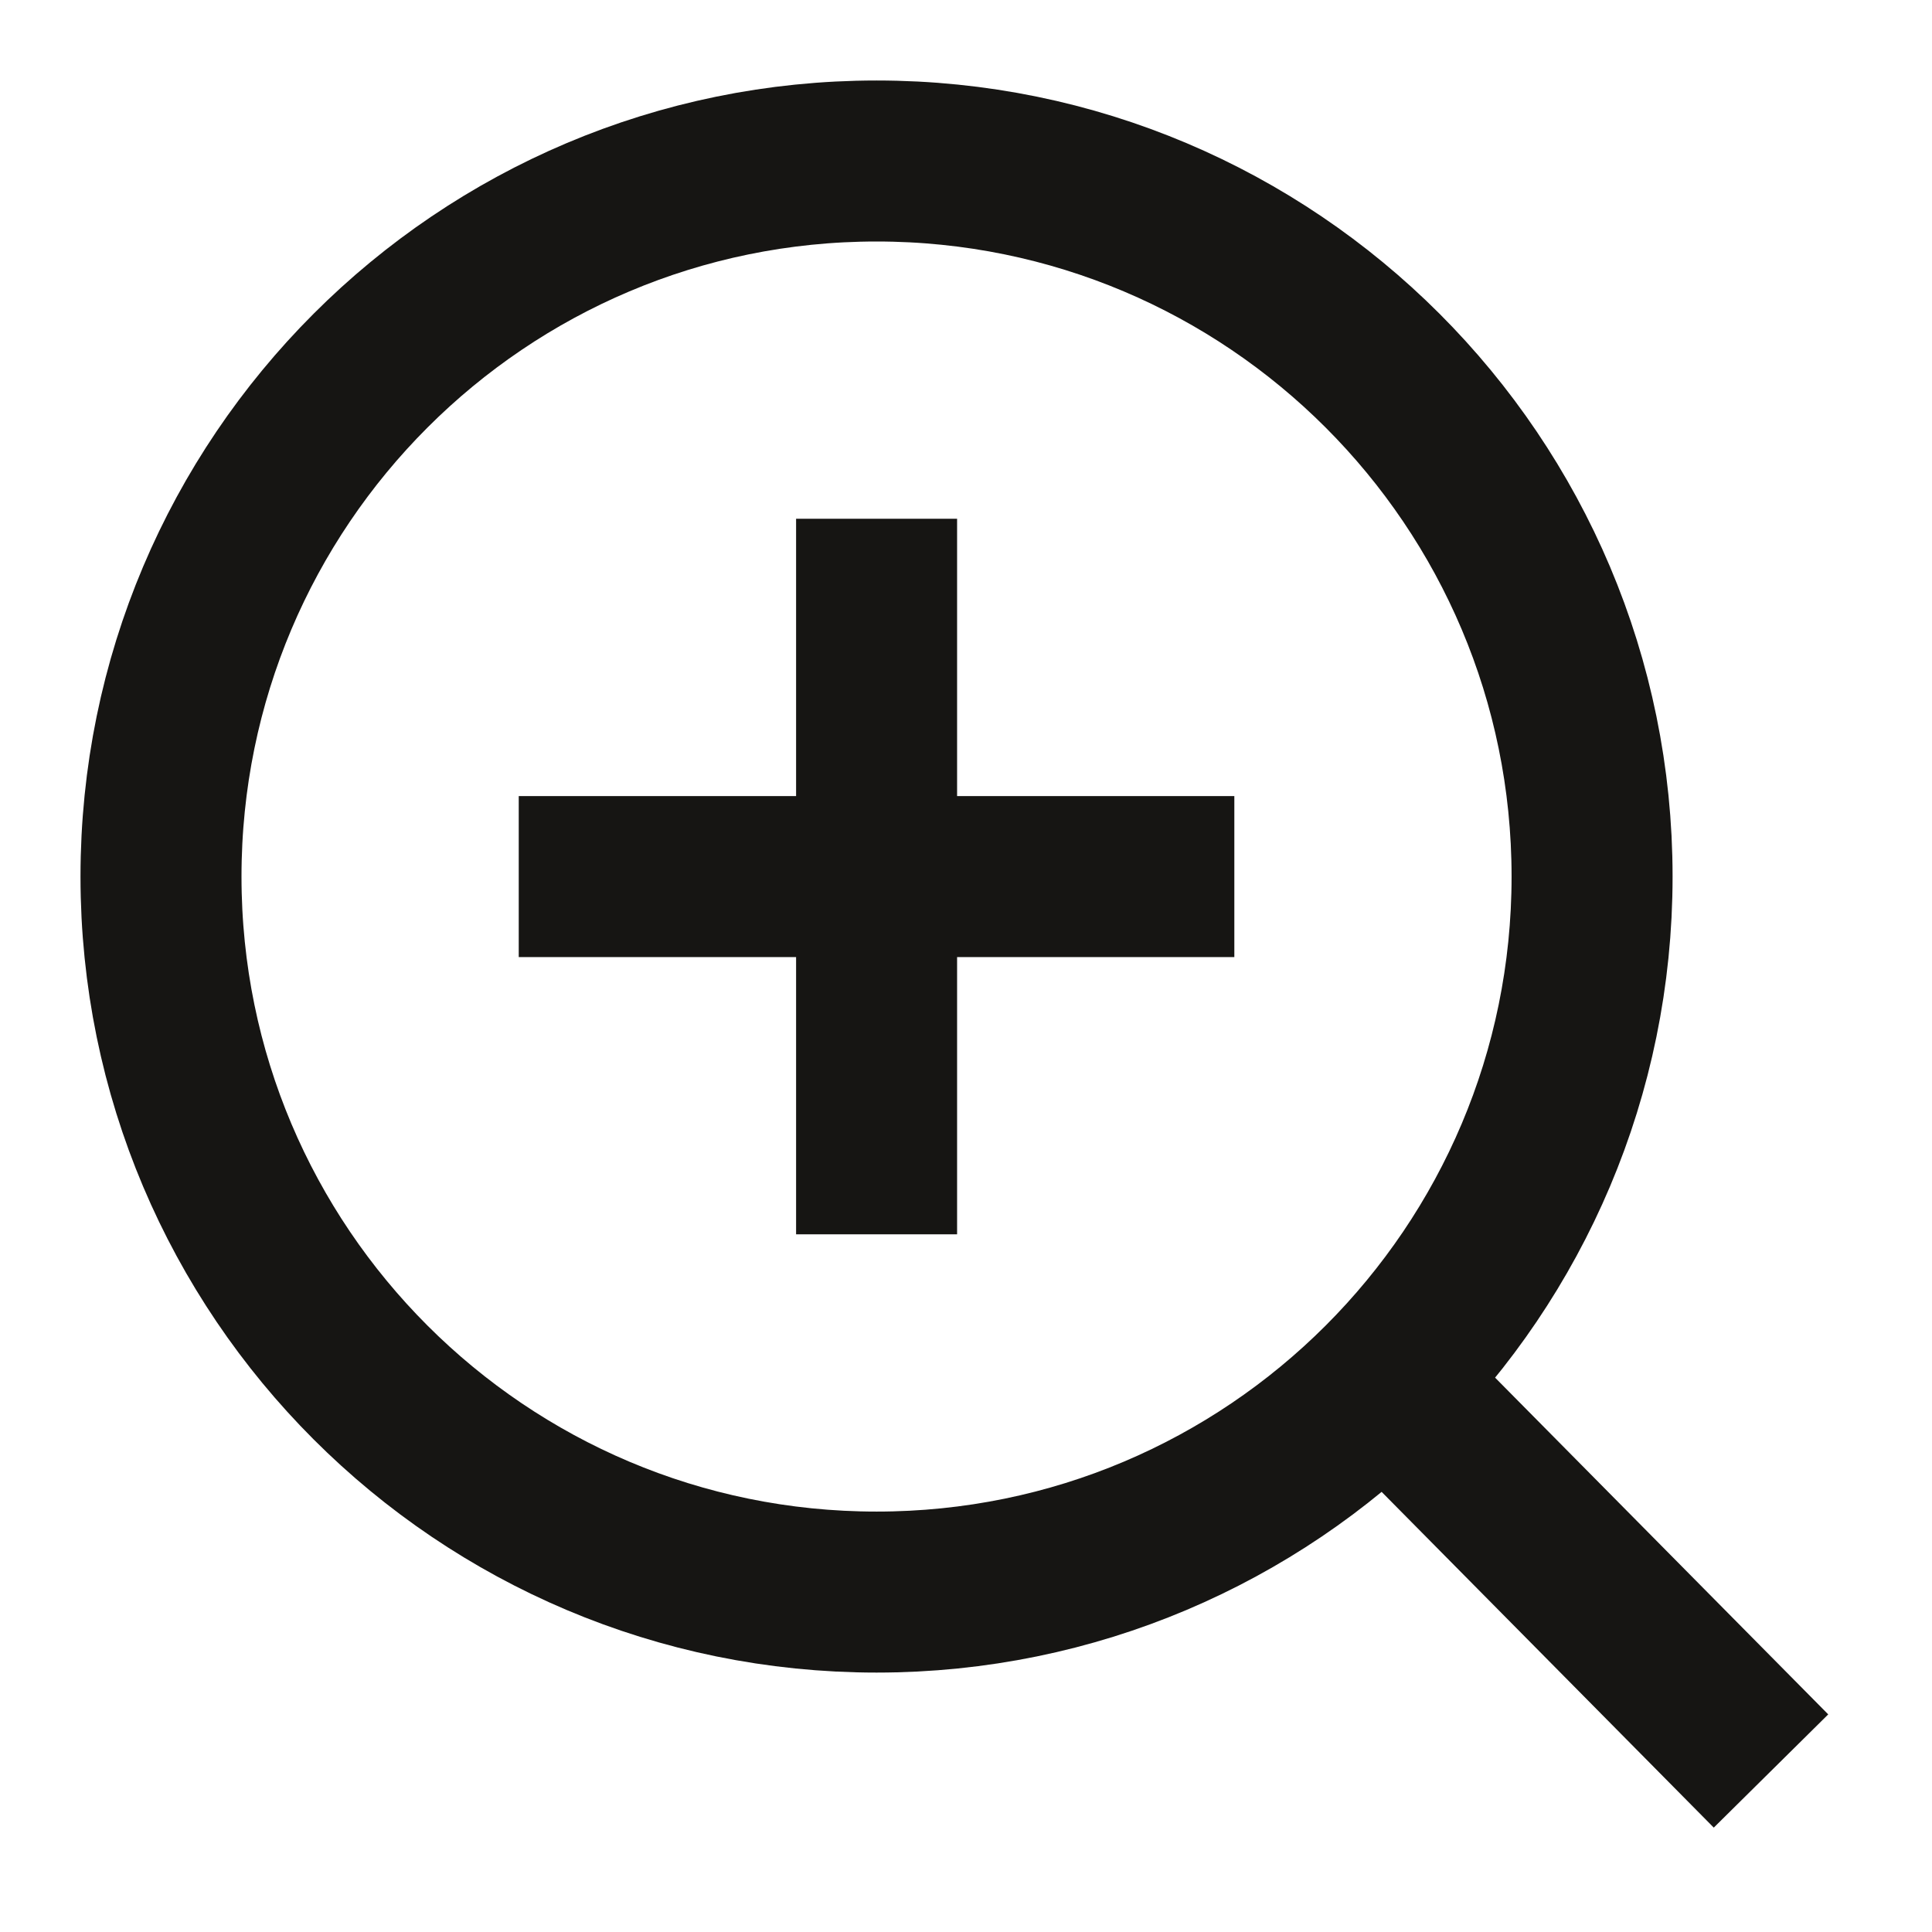
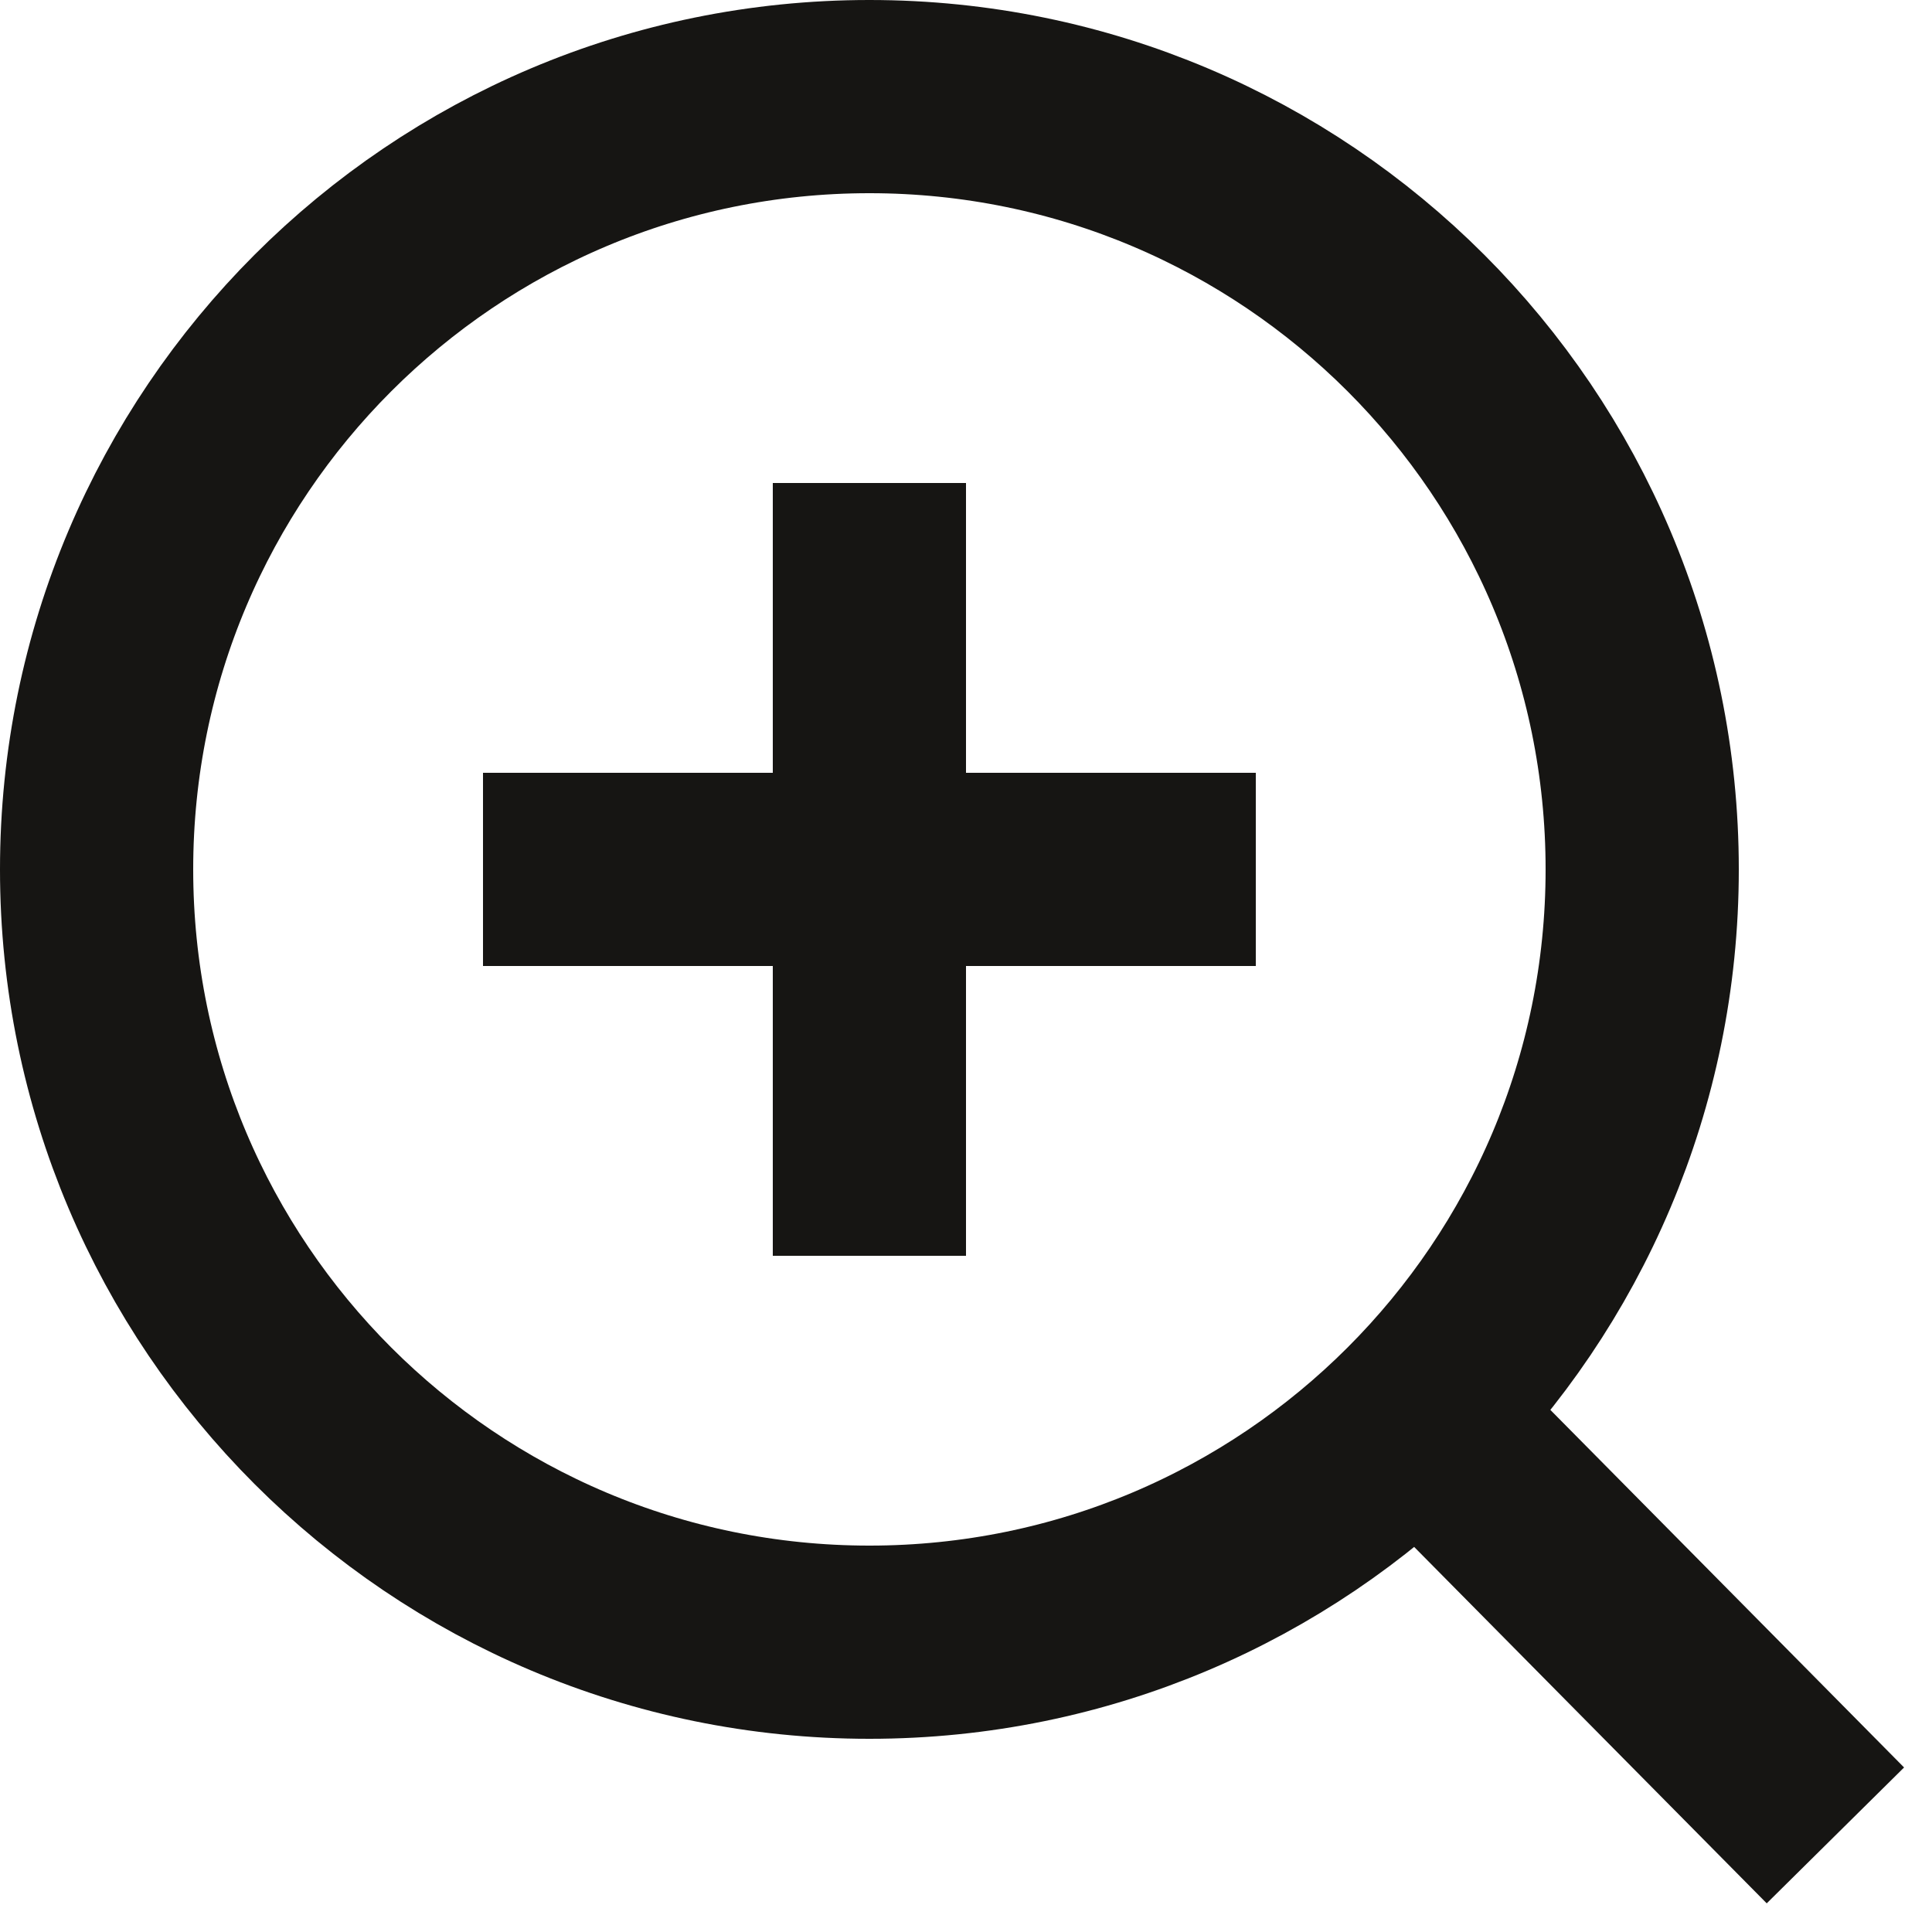
- <svg xmlns="http://www.w3.org/2000/svg" width="18" height="18" viewBox="0 0 18 18" fill="none">
-   <path d="M8.167 11.5V4.833M4.833 8.167H11.5M16.5 16.5L12.9 12.861M14.833 8.167C14.833 11.849 11.849 14.833 8.167 14.833C4.485 14.833 1.5 11.849 1.5 8.167C1.5 4.485 4.485 1.5 8.167 1.5C11.849 1.5 14.833 4.485 14.833 8.167Z" stroke="#161513" stroke-width="1.5" />
+ <svg xmlns="http://www.w3.org/2000/svg" width="20" height="20" viewBox="0 0 20 20" fill="none">
+   <path d="M9 13V5M5 9H13M19 19L14.68 14.633M17 9C17 13.418 13.418 17 9 17C4.582 17 1 13.418 1 9C1 4.582 4.582 1 9 1C13.418 1 17 4.582 17 9Z" stroke="#161513" stroke-width="2" />
</svg>
